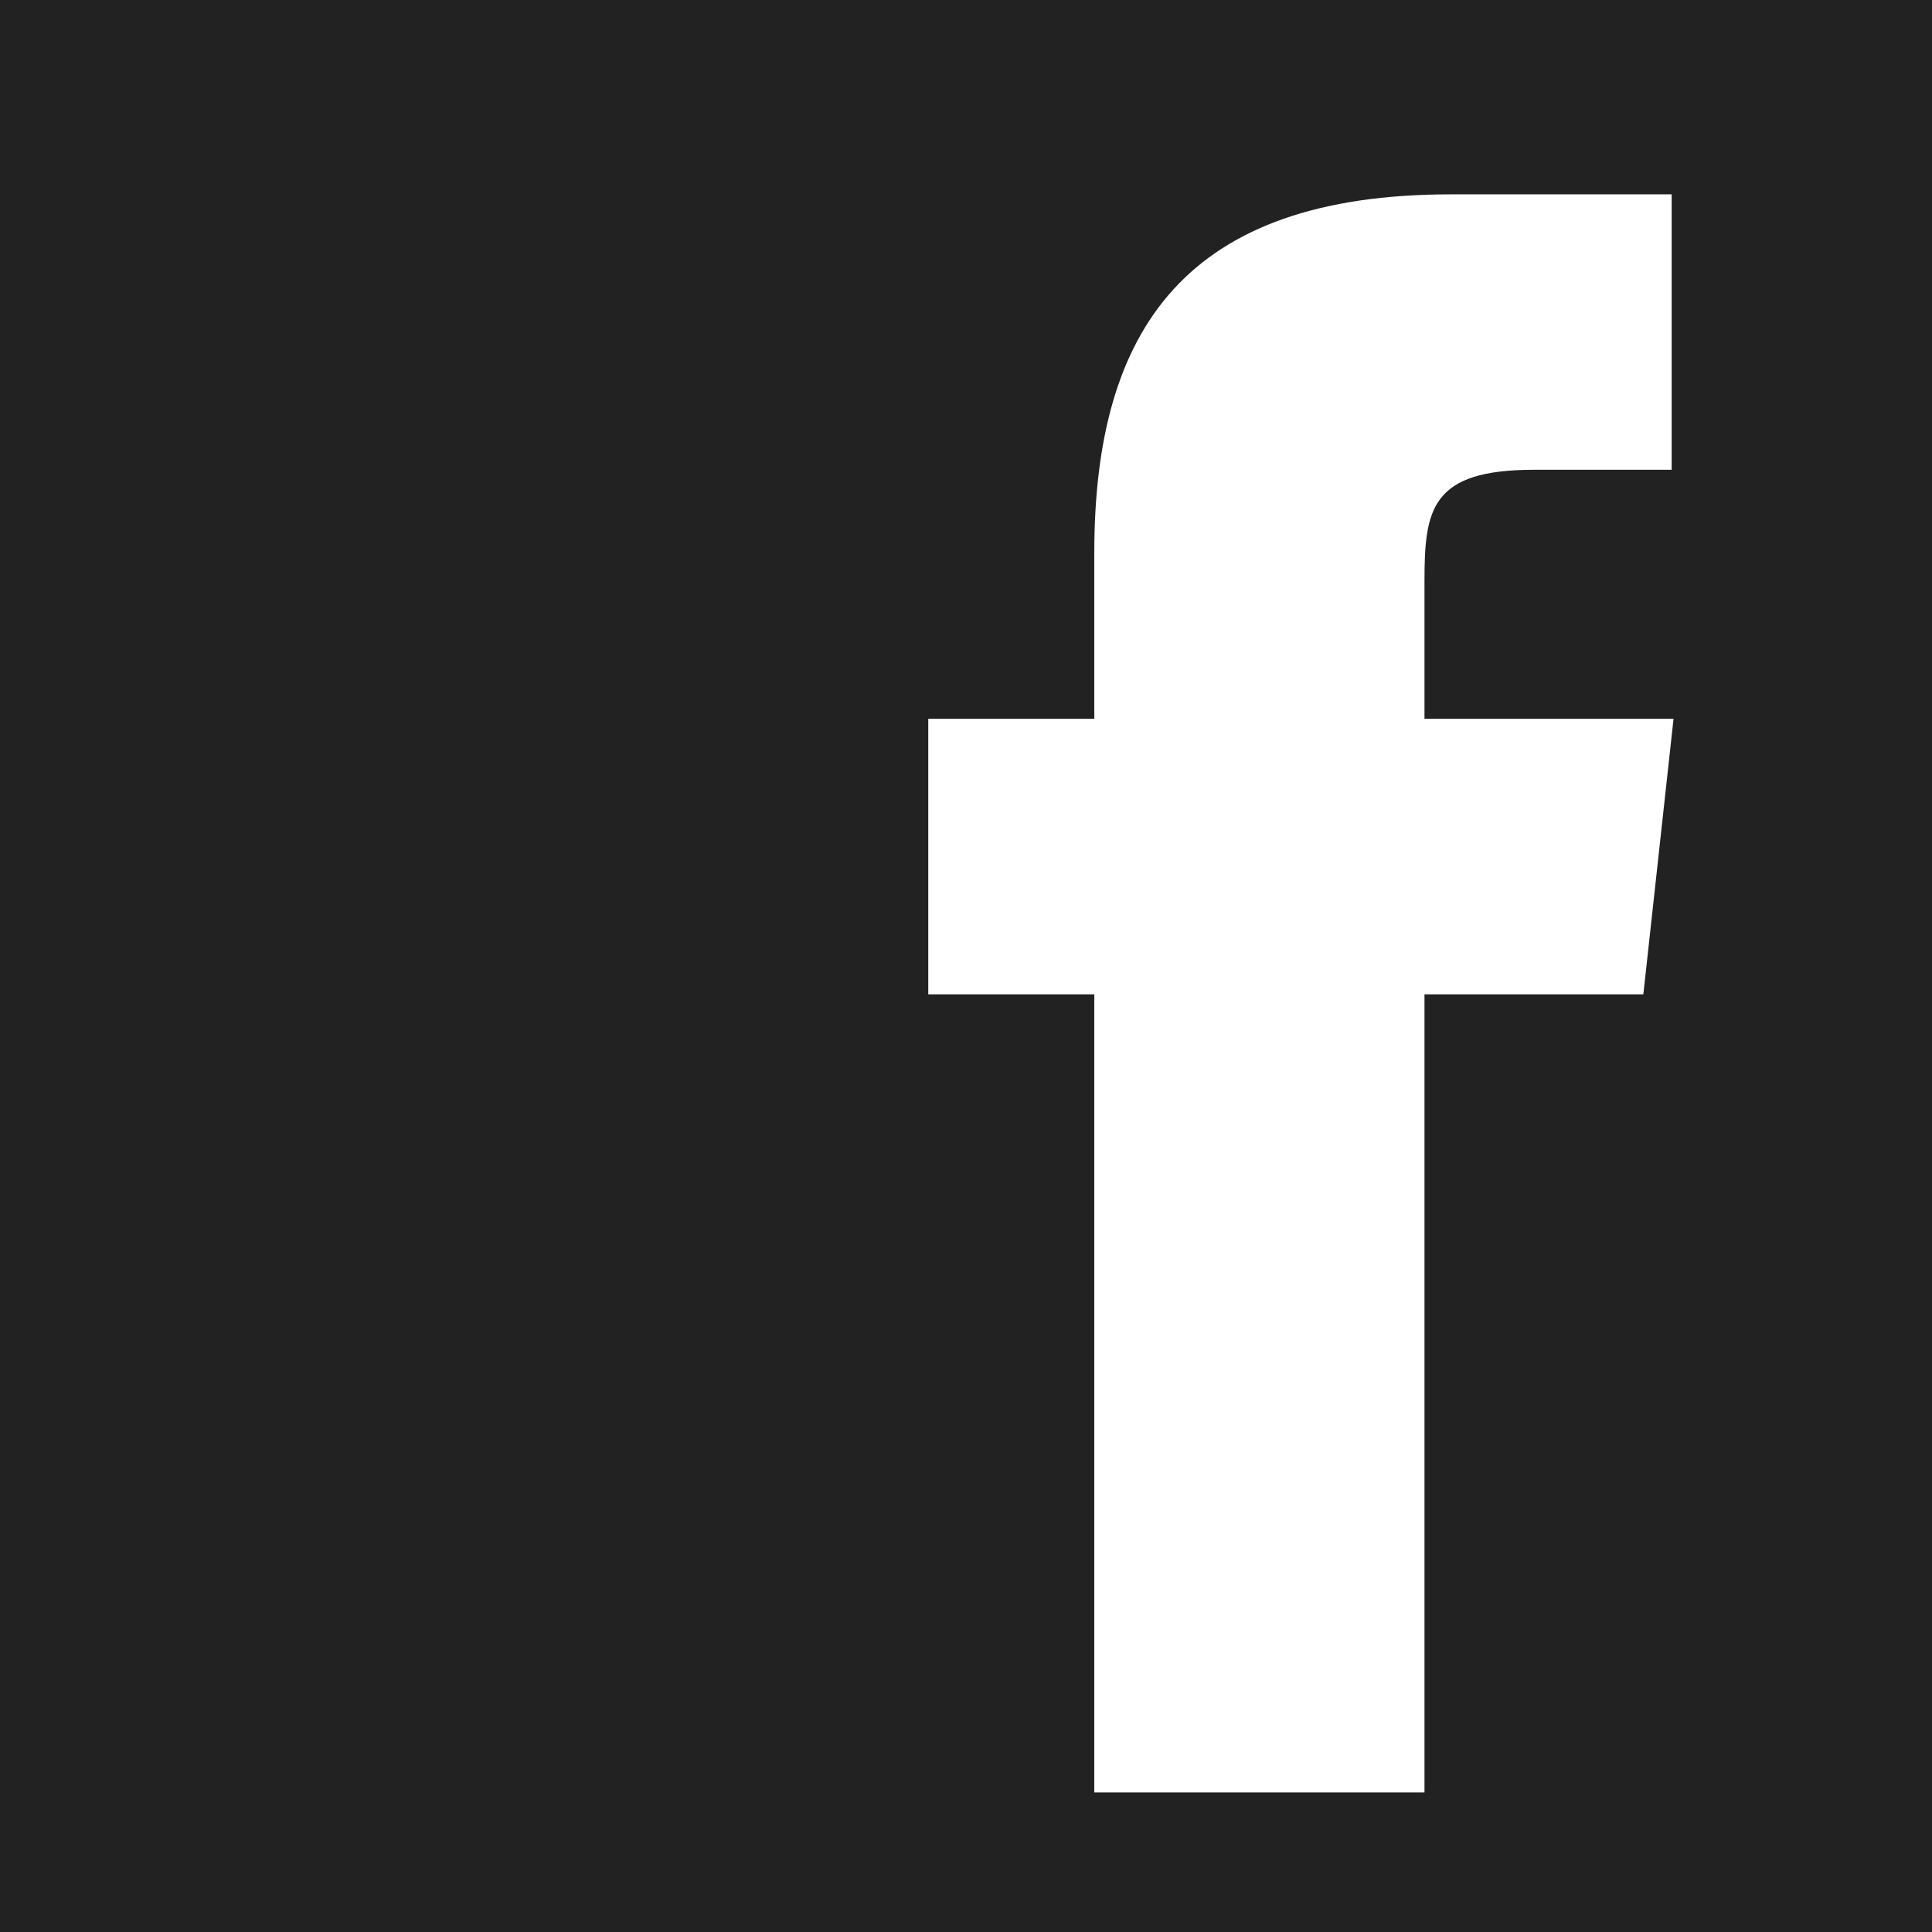
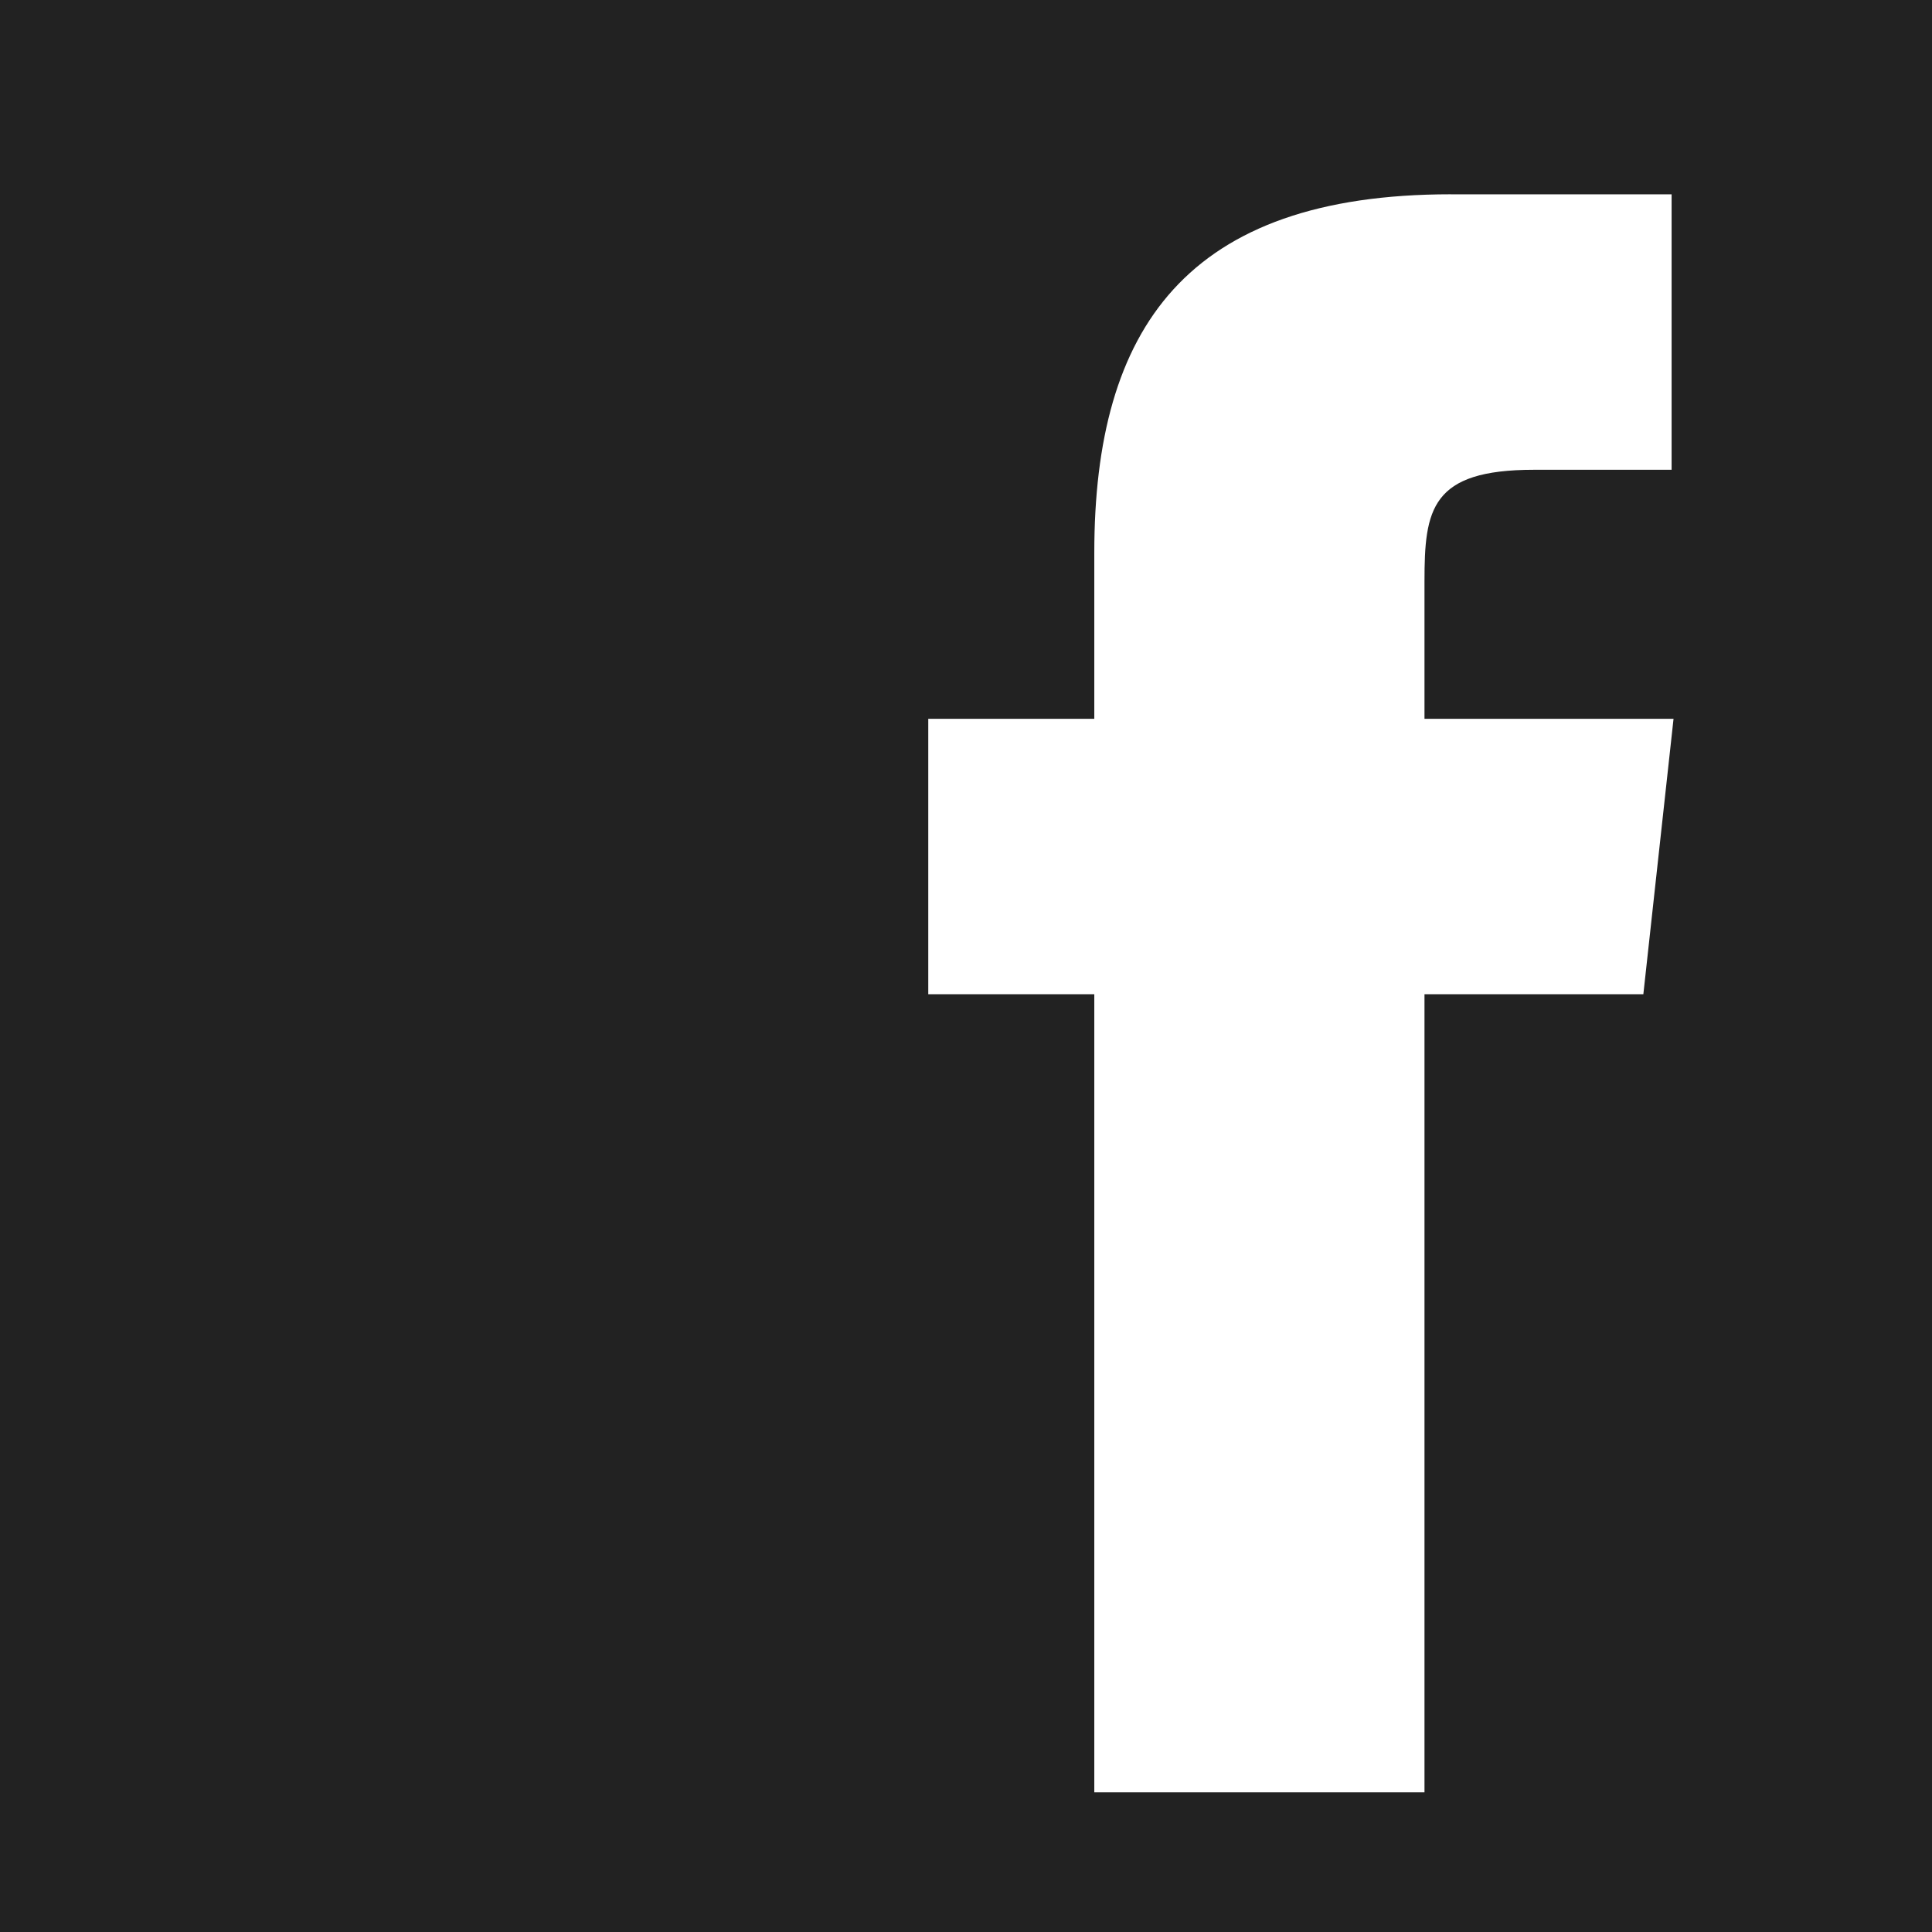
- <svg xmlns="http://www.w3.org/2000/svg" version="1.1" x="0px" y="0px" width="32" height="32" viewBox="0 0 32 32" enable-background="new 0 0 128 128" xml:space="preserve" id="svg3097">
-   <defs id="defs3112" />
-   <path style="fill:#222222;fill-opacity:1;stroke:none" d="M 0 0 L 0 32 L 32 32 L 32 0 L 0 0 z M 24.031 3.219 L 27.688 3.219 L 27.688 7.781 L 25.406 7.781 C 23.701 7.781 23.594 8.436 23.594 9.625 L 23.594 11.906 L 27.719 11.906 L 27.219 16.469 L 23.594 16.469 L 23.594 29.688 L 18.125 29.688 L 18.125 16.469 L 15.375 16.469 L 15.375 11.906 L 18.125 11.906 L 18.125 9.156 C 18.125 5.438 19.652 3.219 24.031 3.219 z " id="rect3116" />
+ <svg xmlns="http://www.w3.org/2000/svg" version="1.1" width="32" height="32">
+   <path d="M 0,0 0,32 32,32 32,0 0,0 z m 24.031,3.219 3.656,0 0,4.562 -2.281,0 c -1.705,0 -1.812,0.655 -1.812,1.844 l 0,2.281 4.125,0 -0.5,4.562 -3.625,0 0,13.219 -5.469,0 0,-13.219 -2.75,0 0,-4.562 2.75,0 0,-2.75 c 0,-3.718 1.527,-5.938 5.906,-5.938 z" style="fill:#222222;fill-opacity:1;stroke:none" />
</svg>
